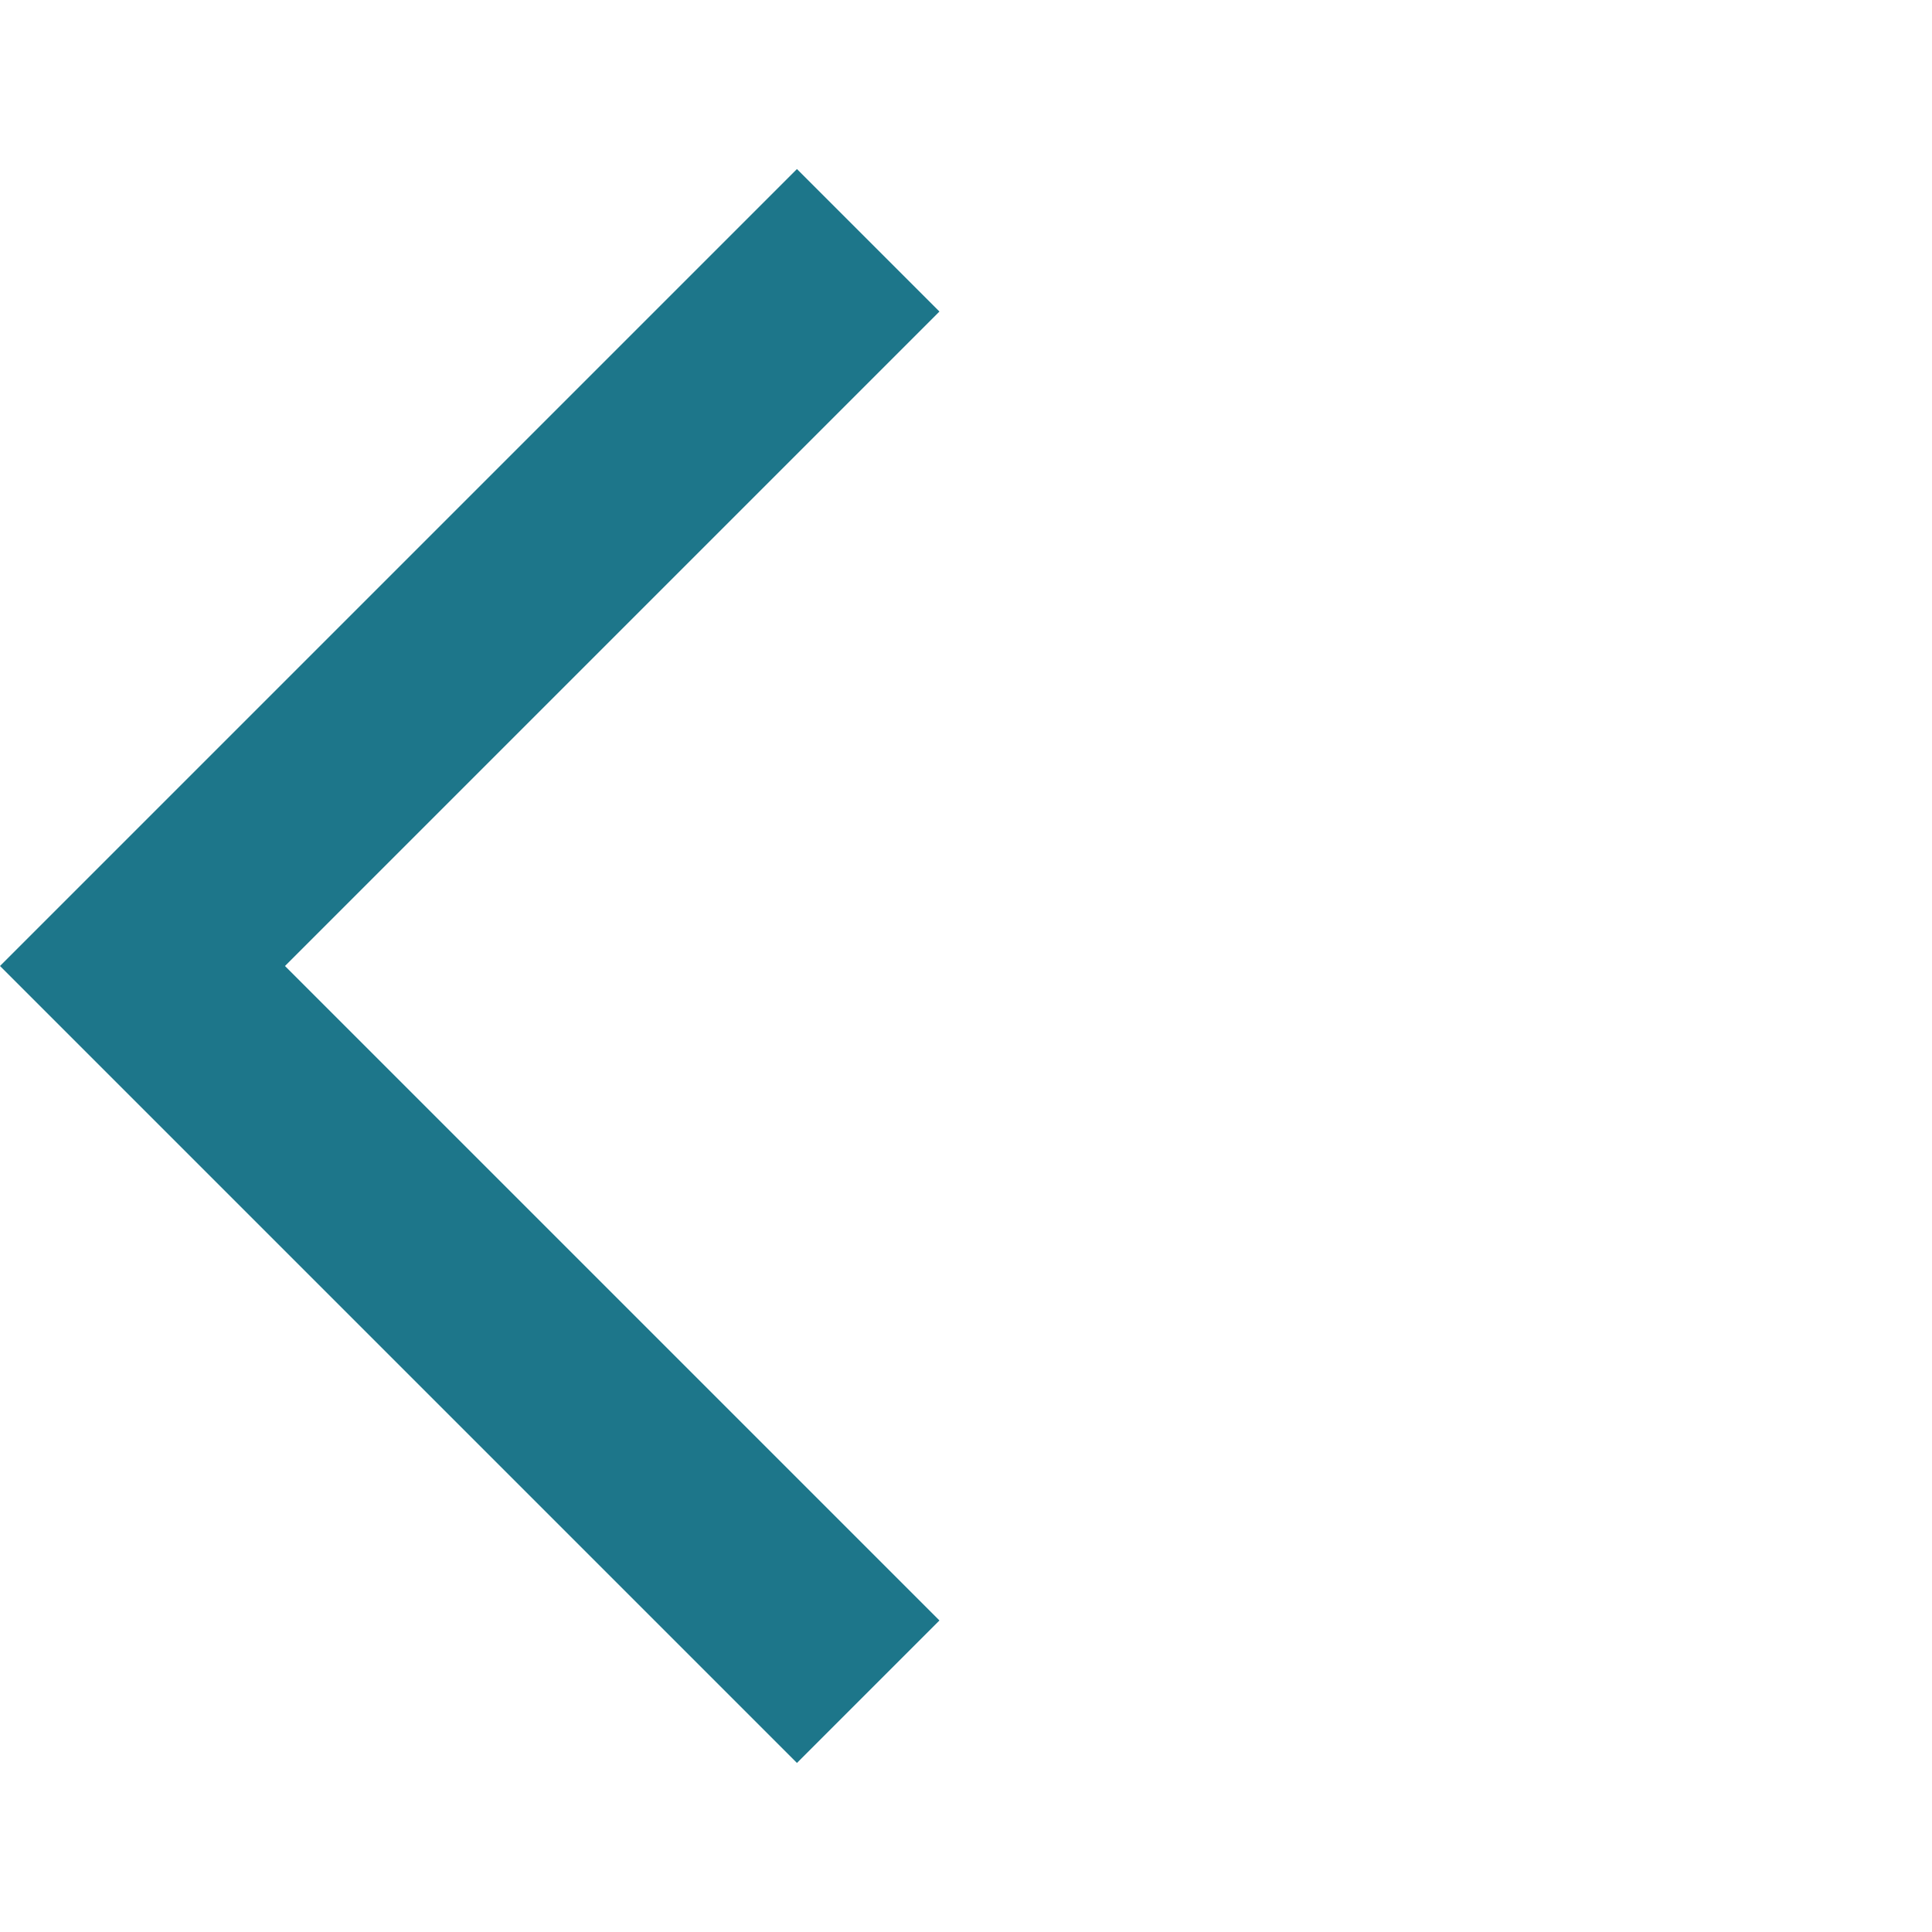
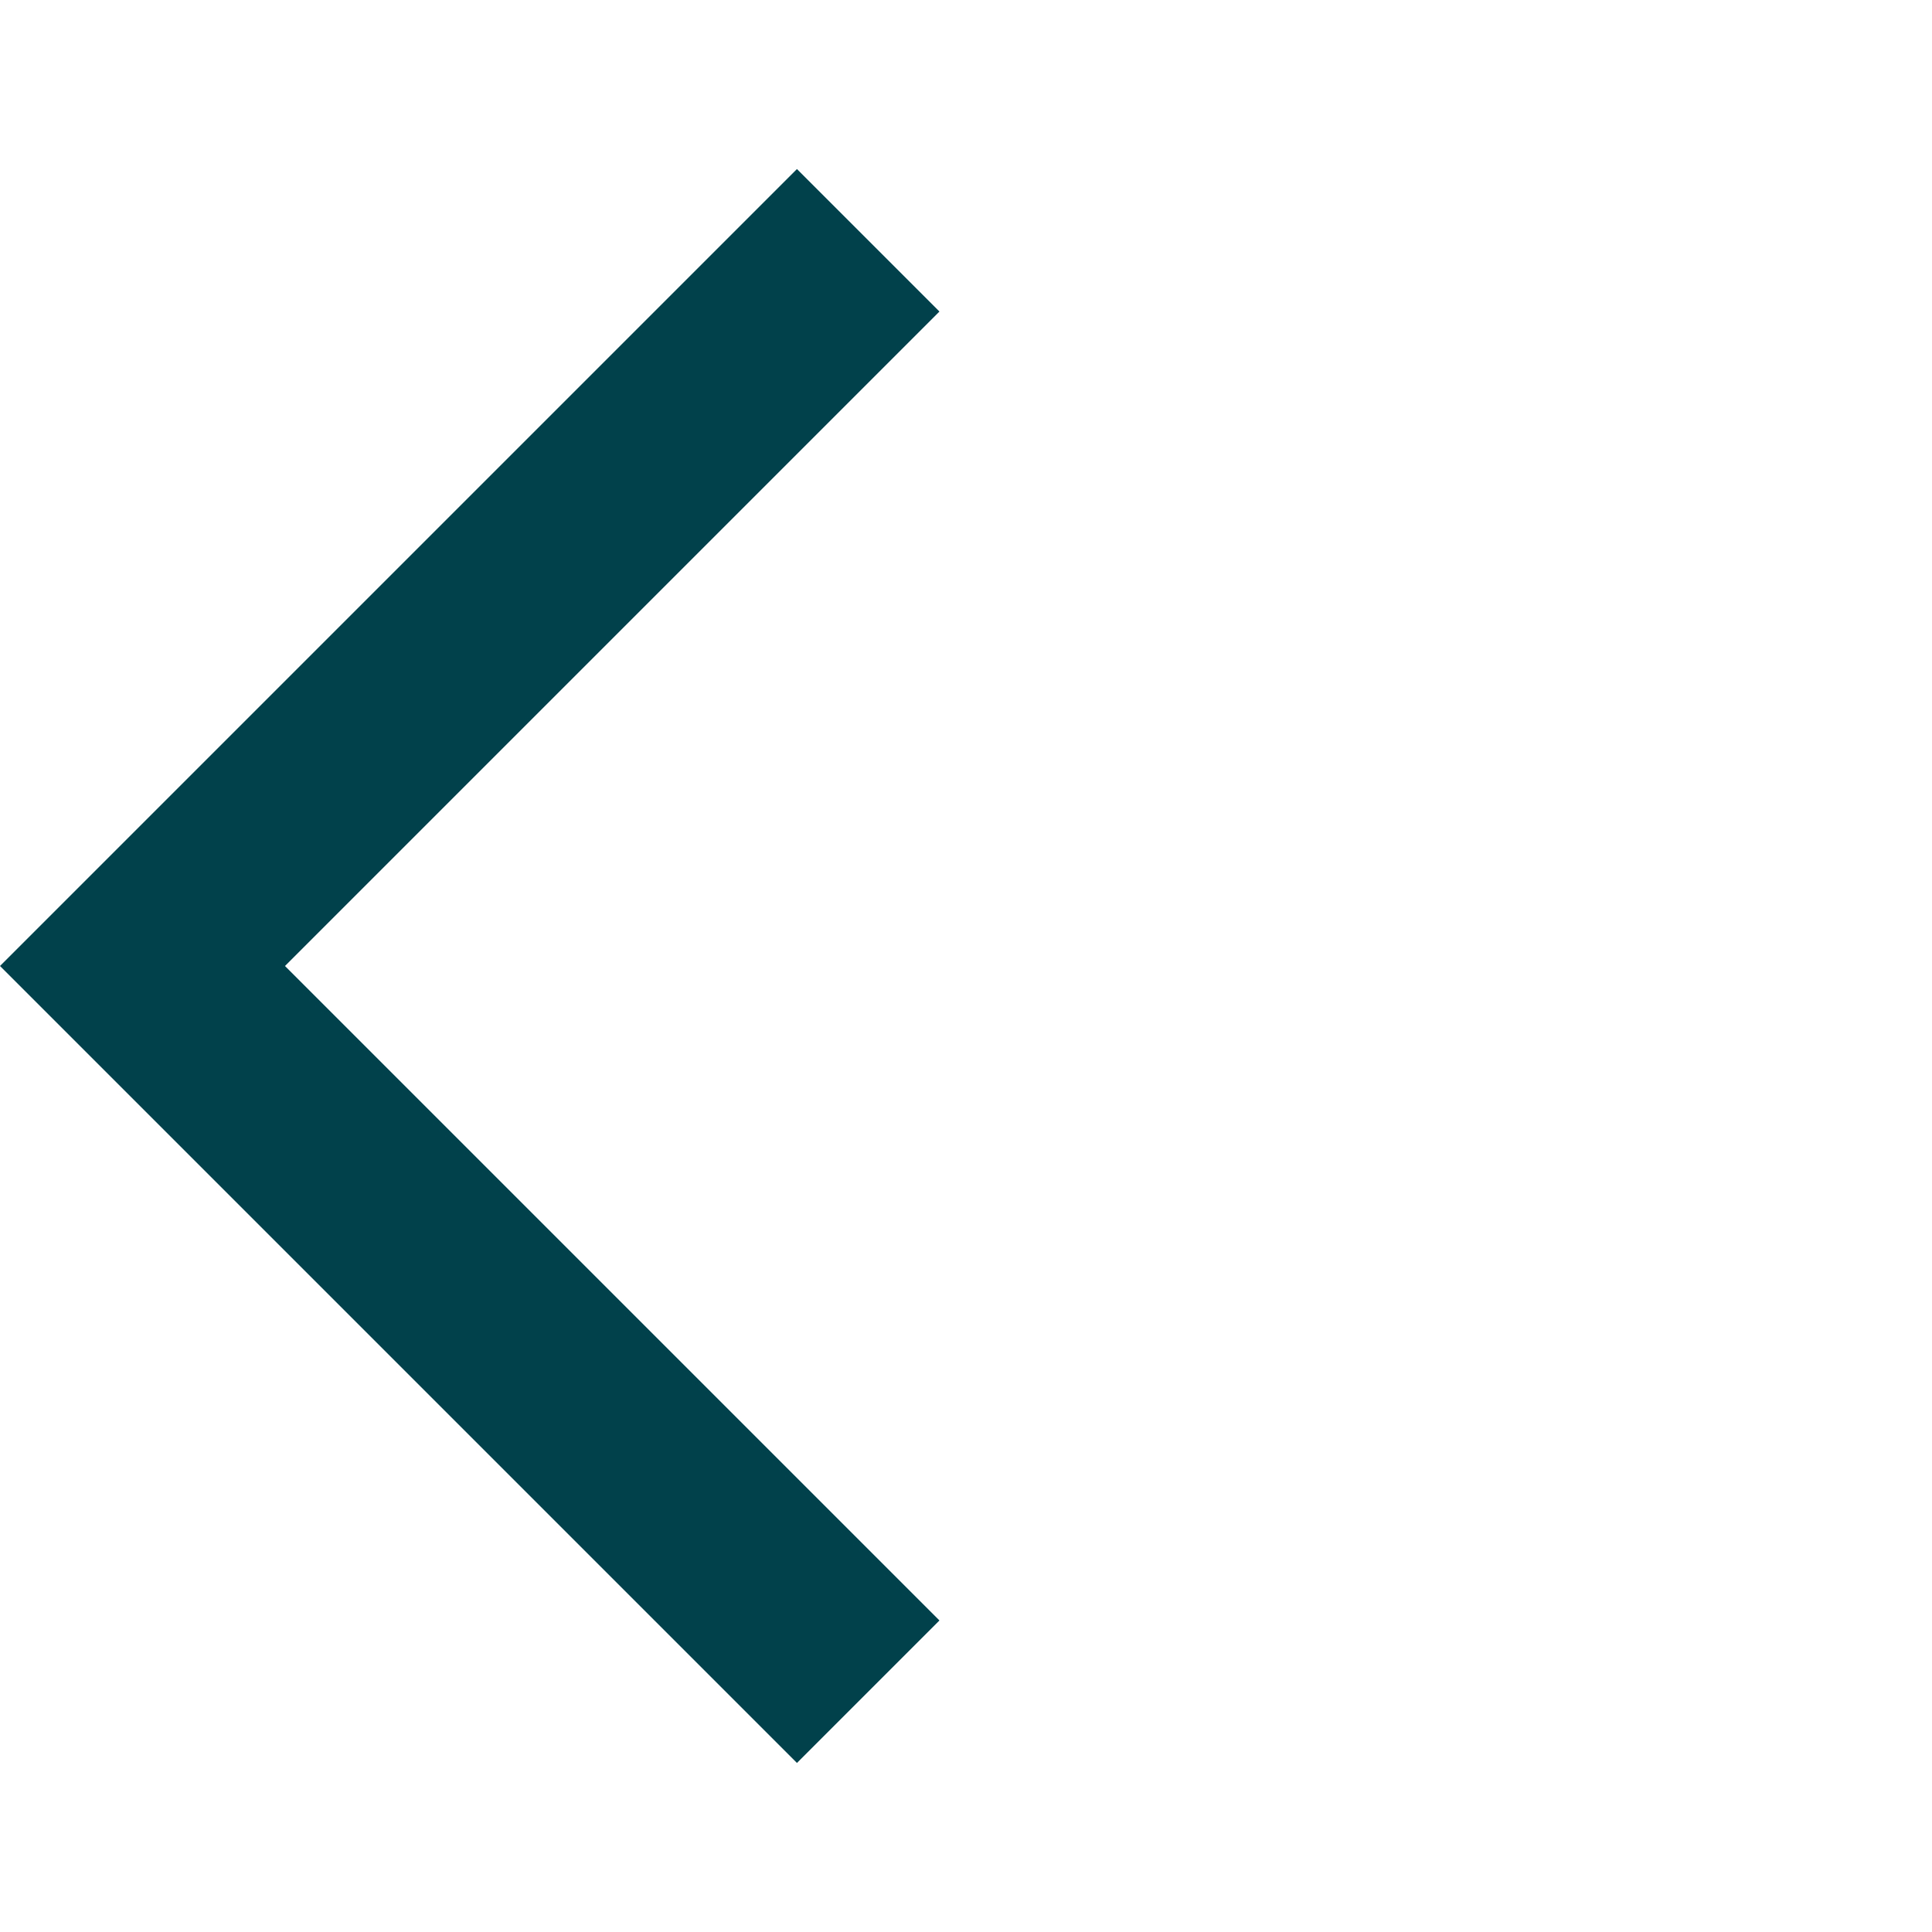
<svg xmlns="http://www.w3.org/2000/svg" width="24" height="24" viewBox="0 0 24 24">
-   <path fill="#1d768a" d="M11.67 3.87L9.9 2.1 0 12l9.9 9.9 1.77-1.77L3.54 12z" />
+   <path fill="#00414b" d="M11.67 3.87L9.9 2.1 0 12l9.9 9.9 1.77-1.77L3.54 12z" />
  <path fill="none" d="M0 0h24v24H0z" />
</svg>
